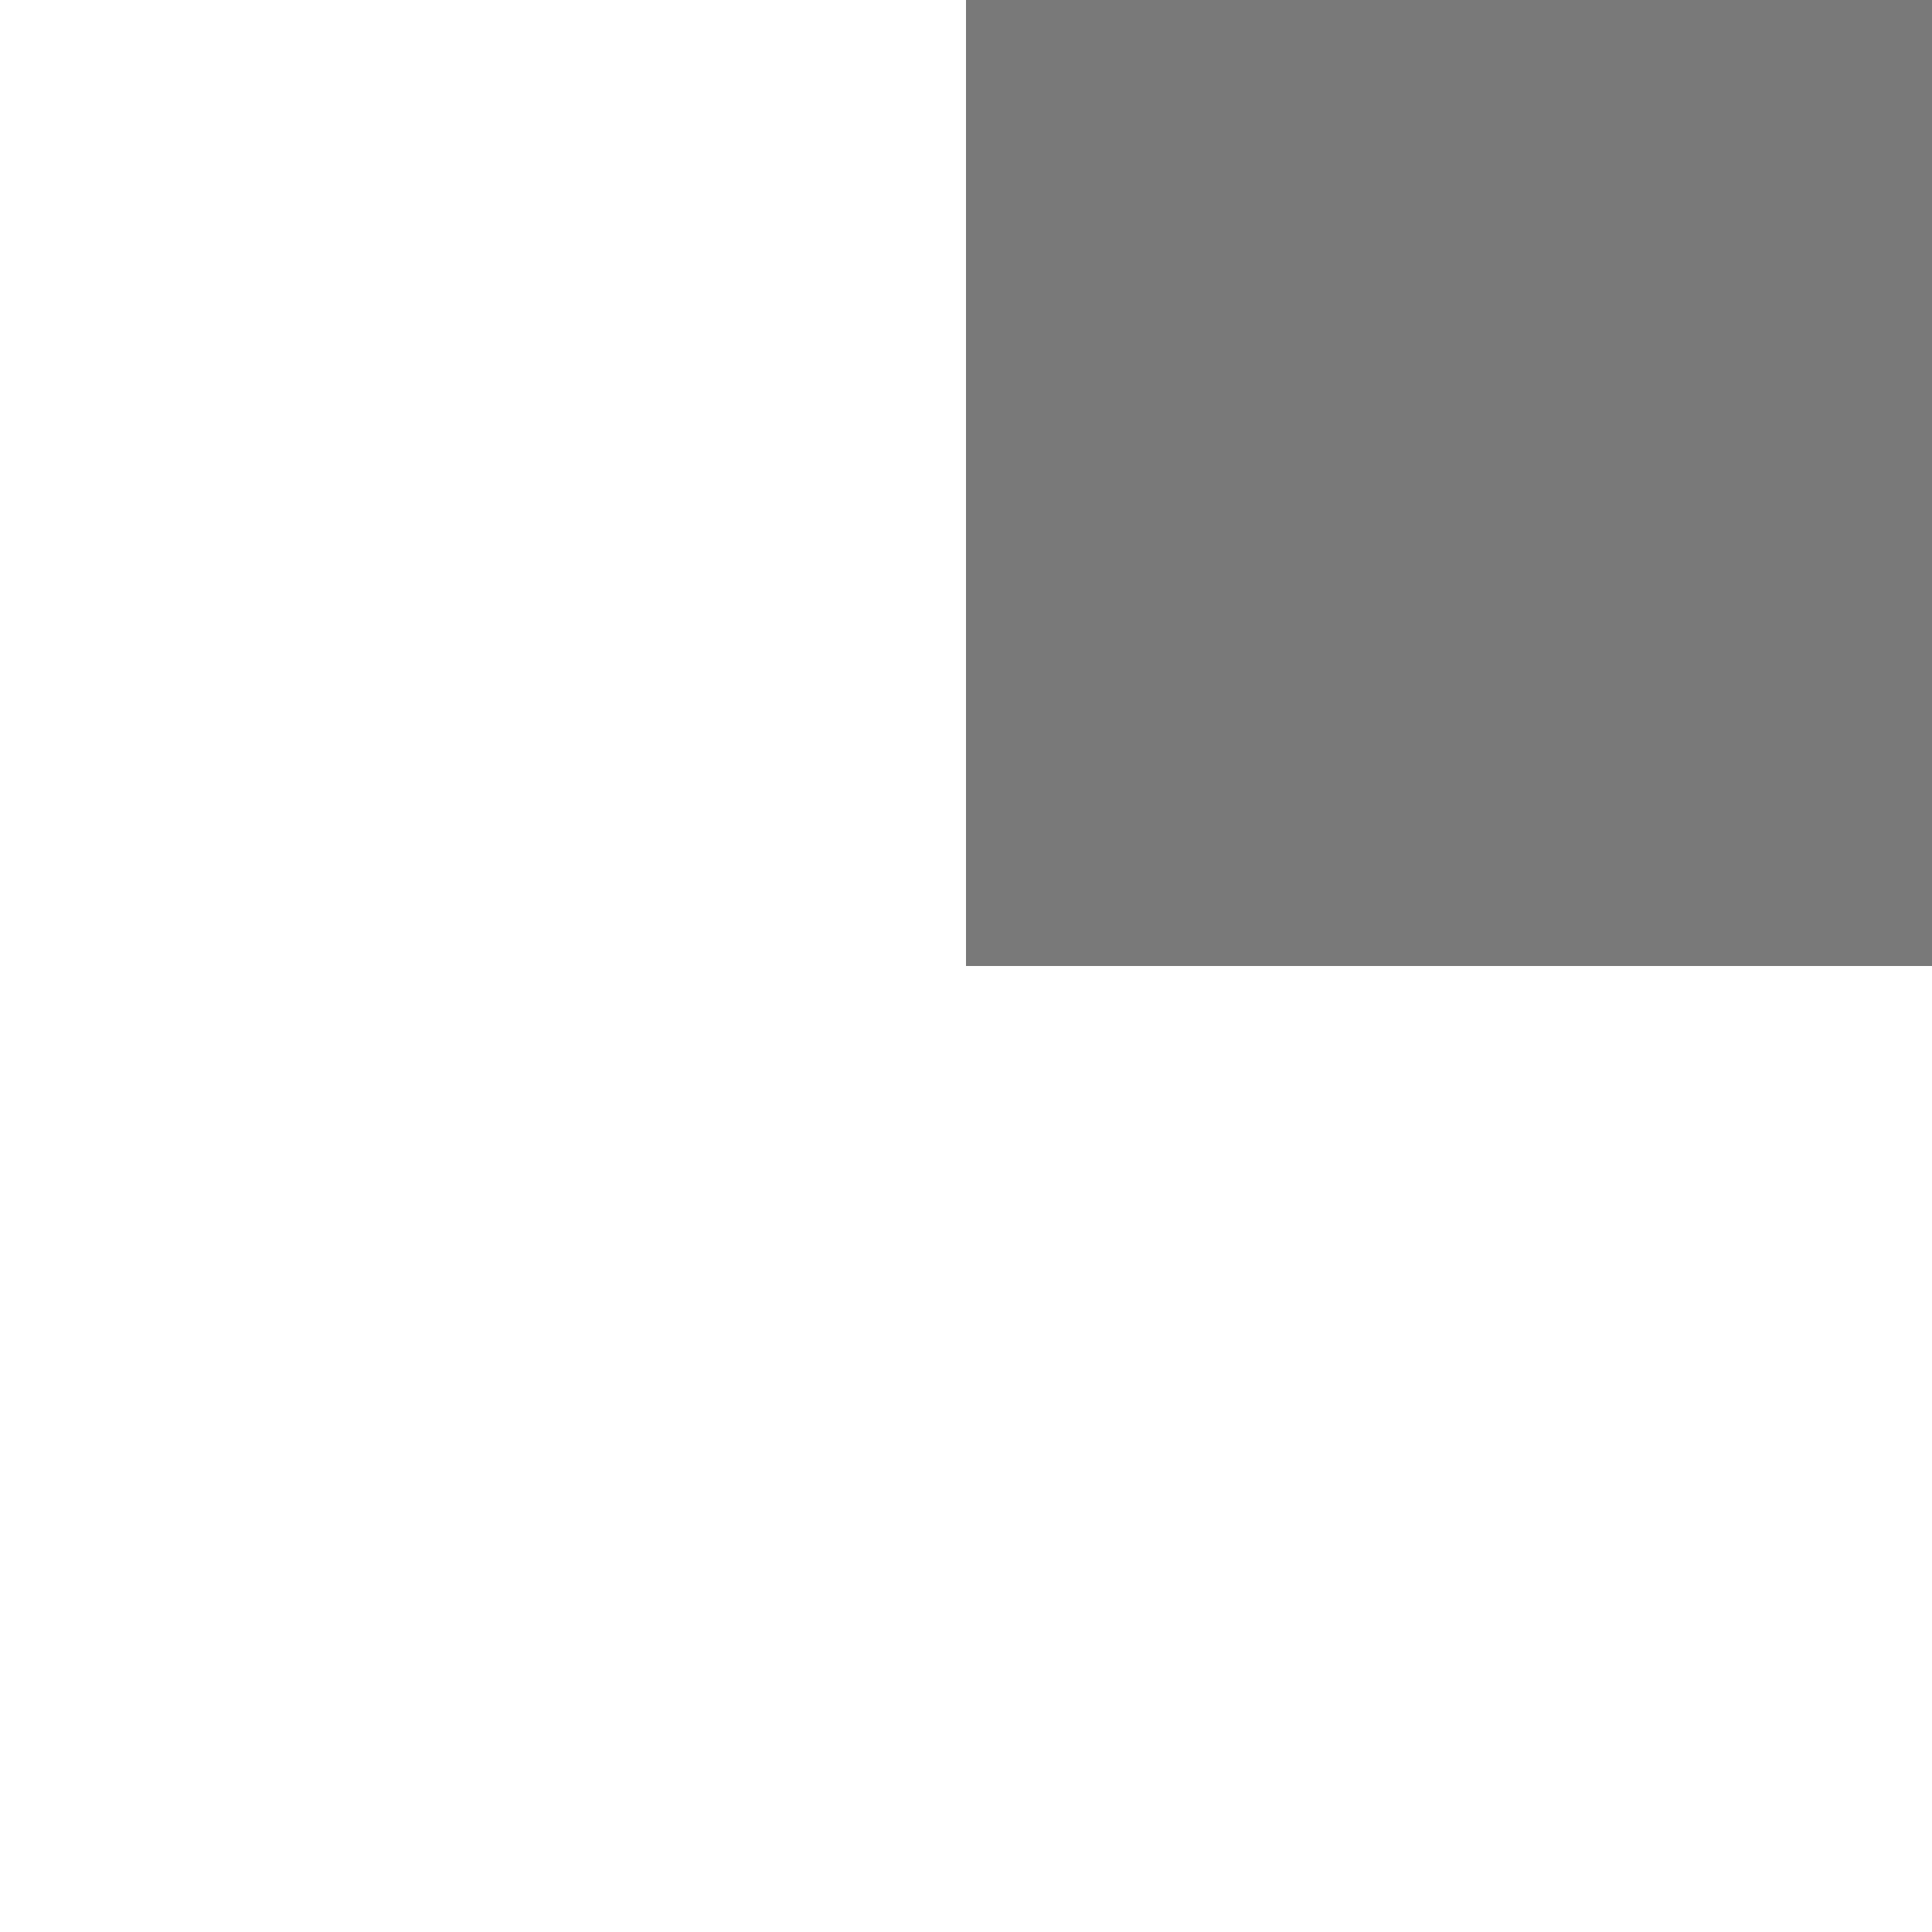
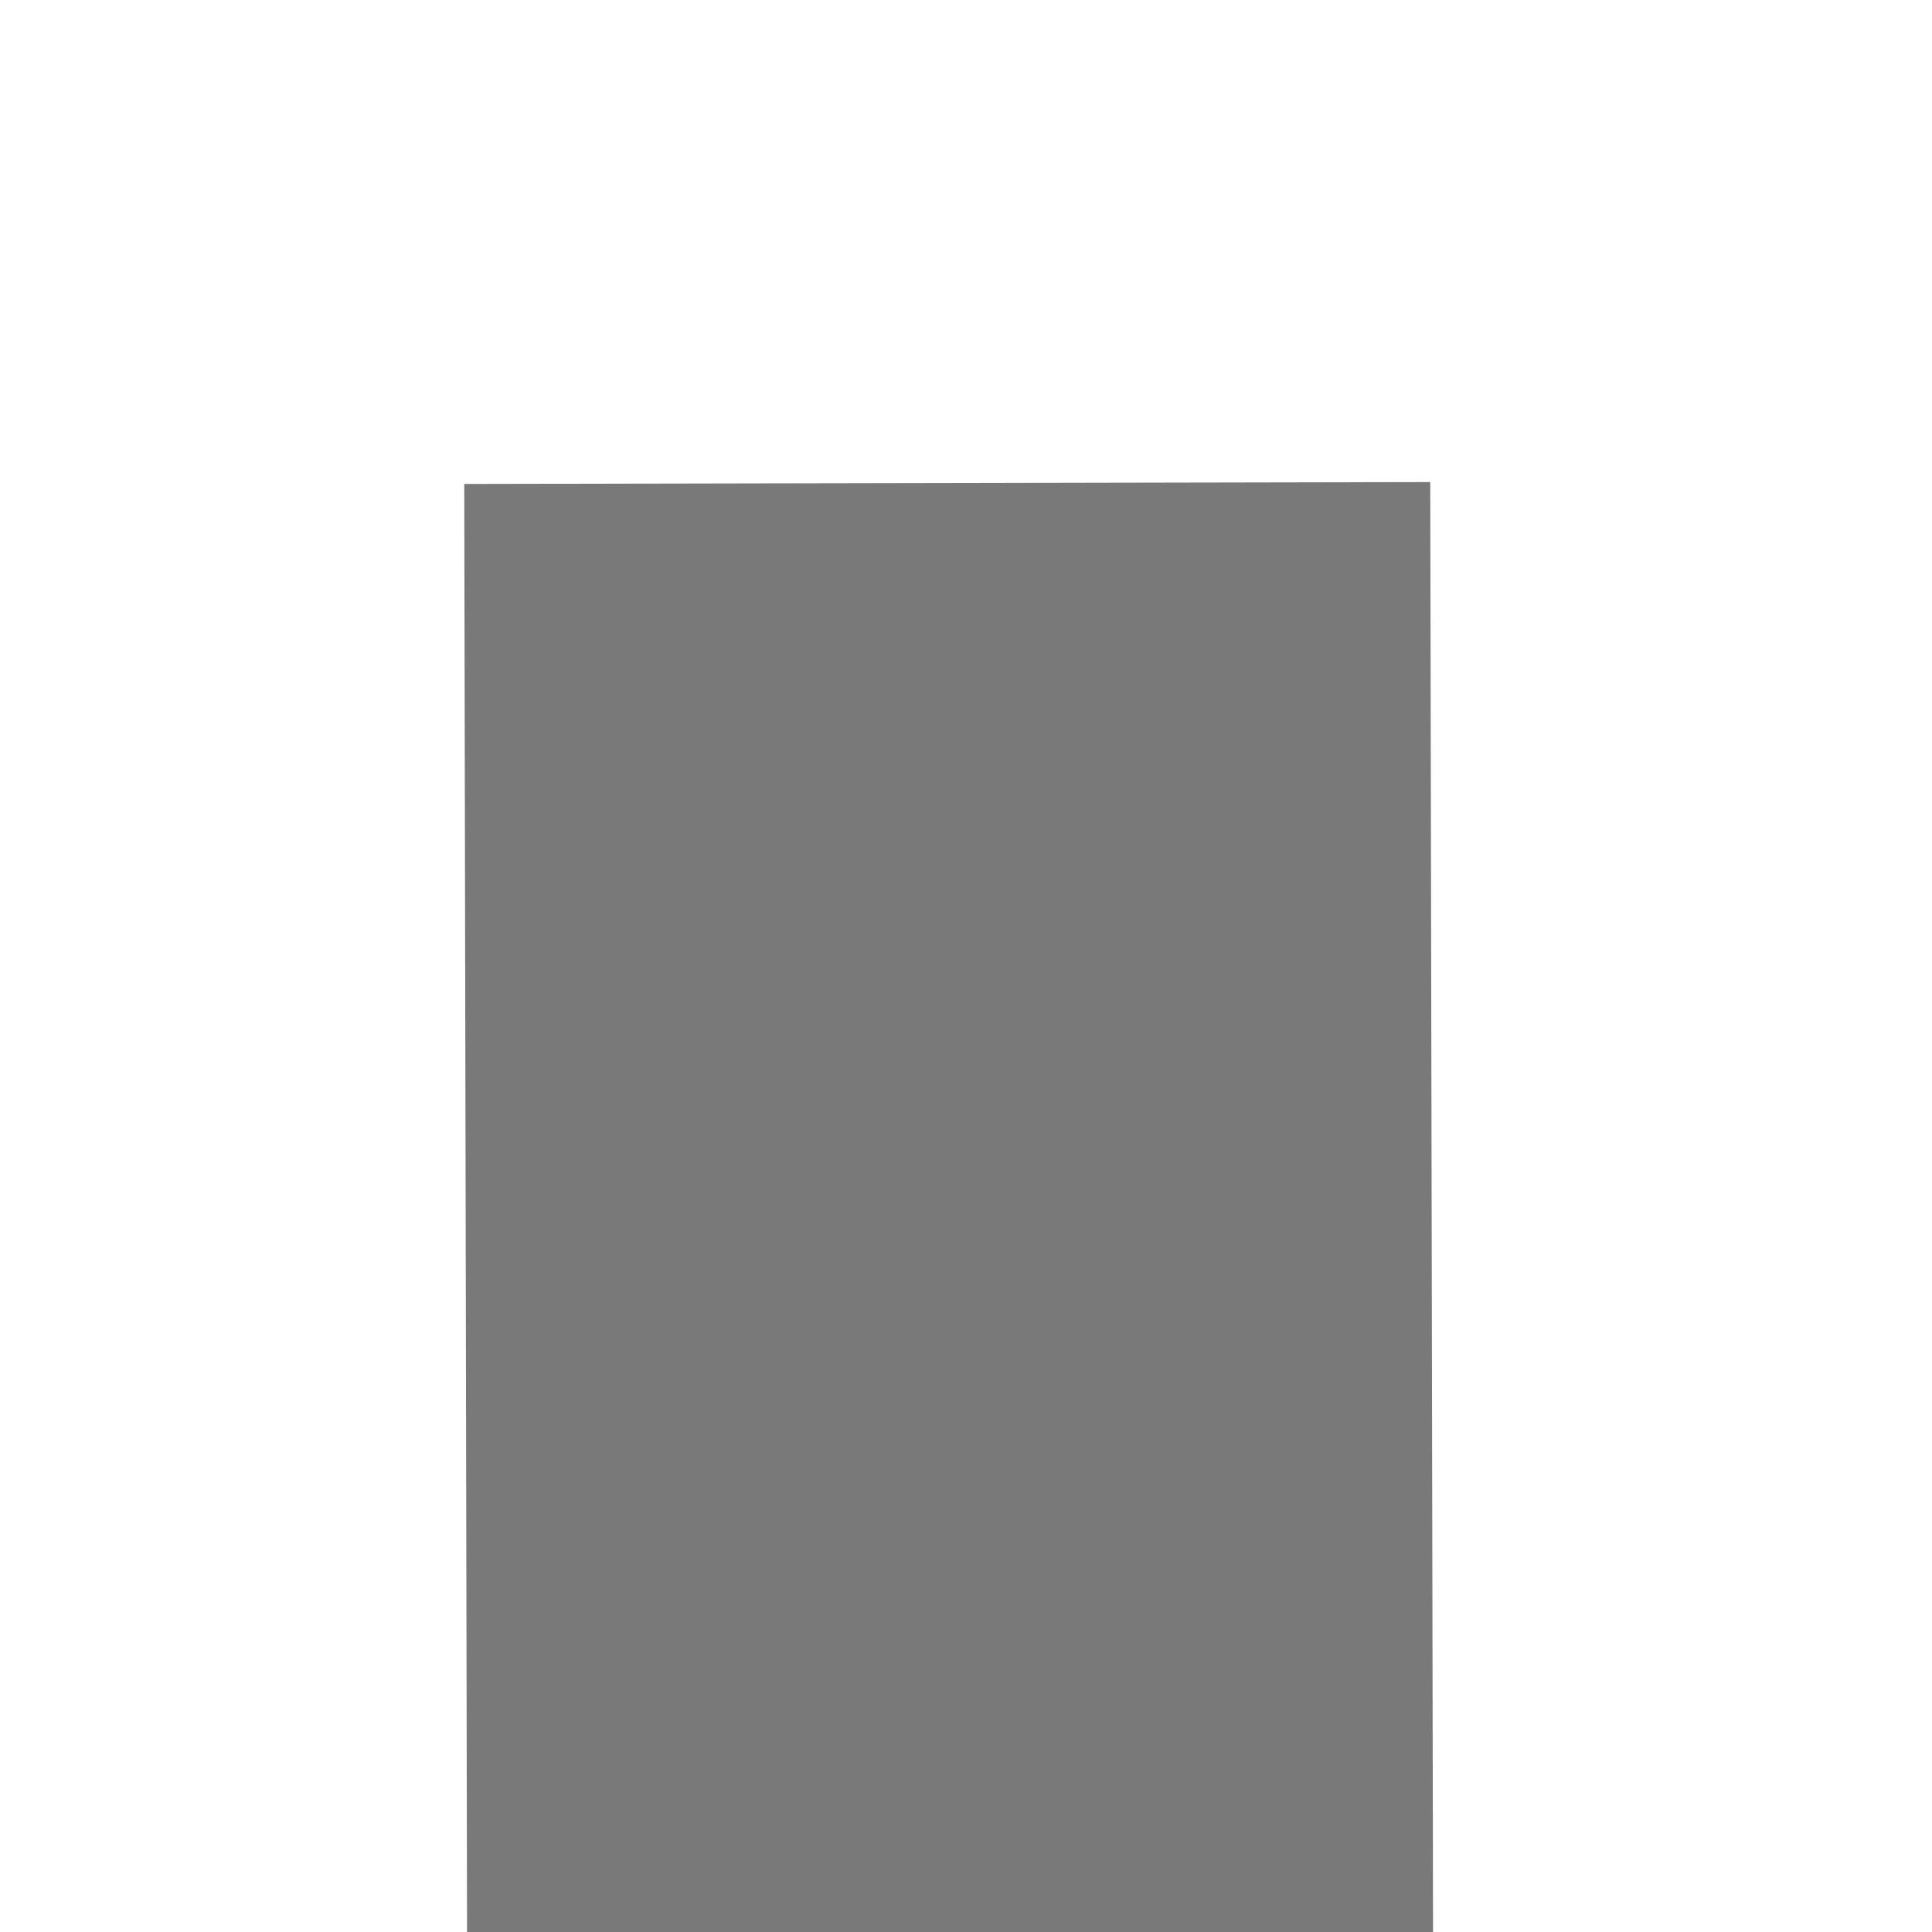
- <svg xmlns="http://www.w3.org/2000/svg" version="1.1" width="4px" height="4px" preserveAspectRatio="xMinYMid meet" viewBox="2728 929  4 2">
-   <path d="M 2808 936.6  L 2815 929  L 2808 921.4  L 2808 936.6  Z " fill-rule="nonzero" fill="#797979" stroke="none" />
-   <path d="M 2730 929  L 2809 929  " stroke-width="2" stroke="#797979" fill="none" />
+ <svg xmlns="http://www.w3.org/2000/svg" version="1.1" width="4px" height="4px" preserveAspectRatio="xMinYMid meet" viewBox="2680 567  4 2">
+   <path d="M 2674.4 600  L 2682 607  L 2689.6 600  L 2674.4 600  Z " fill-rule="nonzero" fill="#797979" stroke="none" transform="matrix(0.9999981 -0.001937497 0.001937497 0.9999981 -1.132277 5.197468 )" />
+   <path d="M 2682 567  L 2682 601  " stroke-width="2" stroke="#797979" fill="none" transform="matrix(0.9999981 -0.001937497 0.001937497 0.9999981 -1.132277 5.197468 )" />
</svg>
